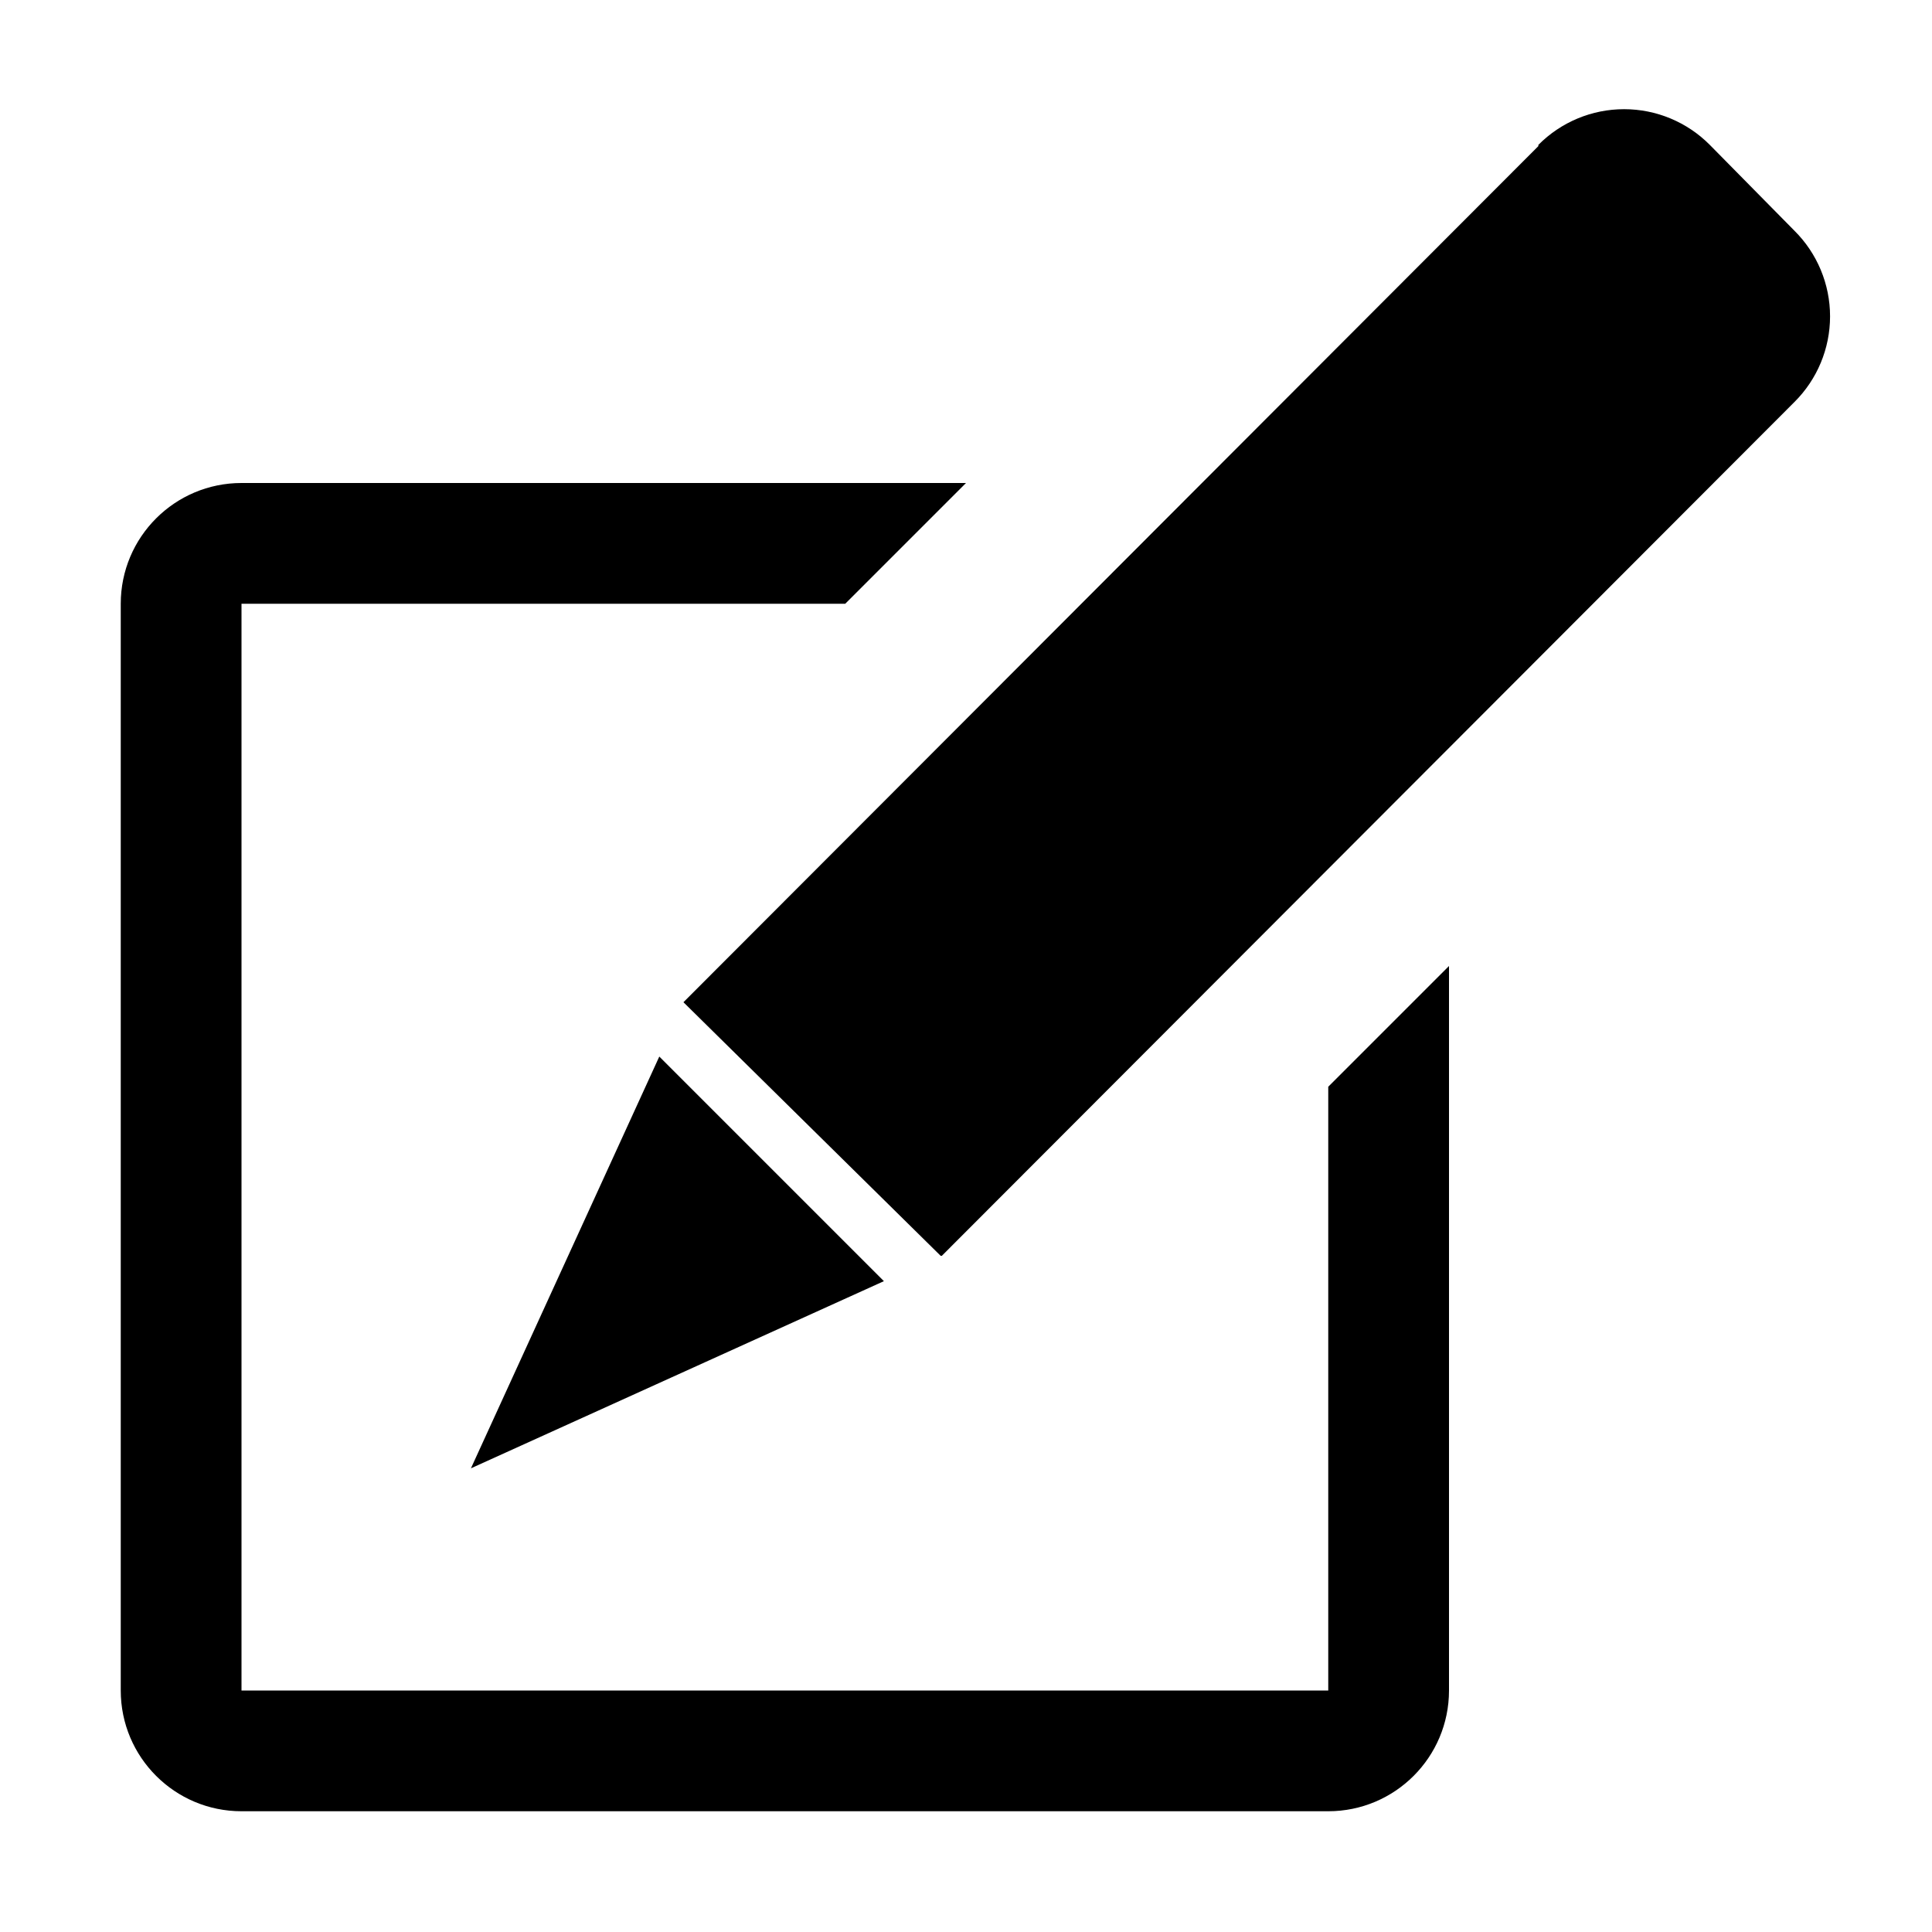
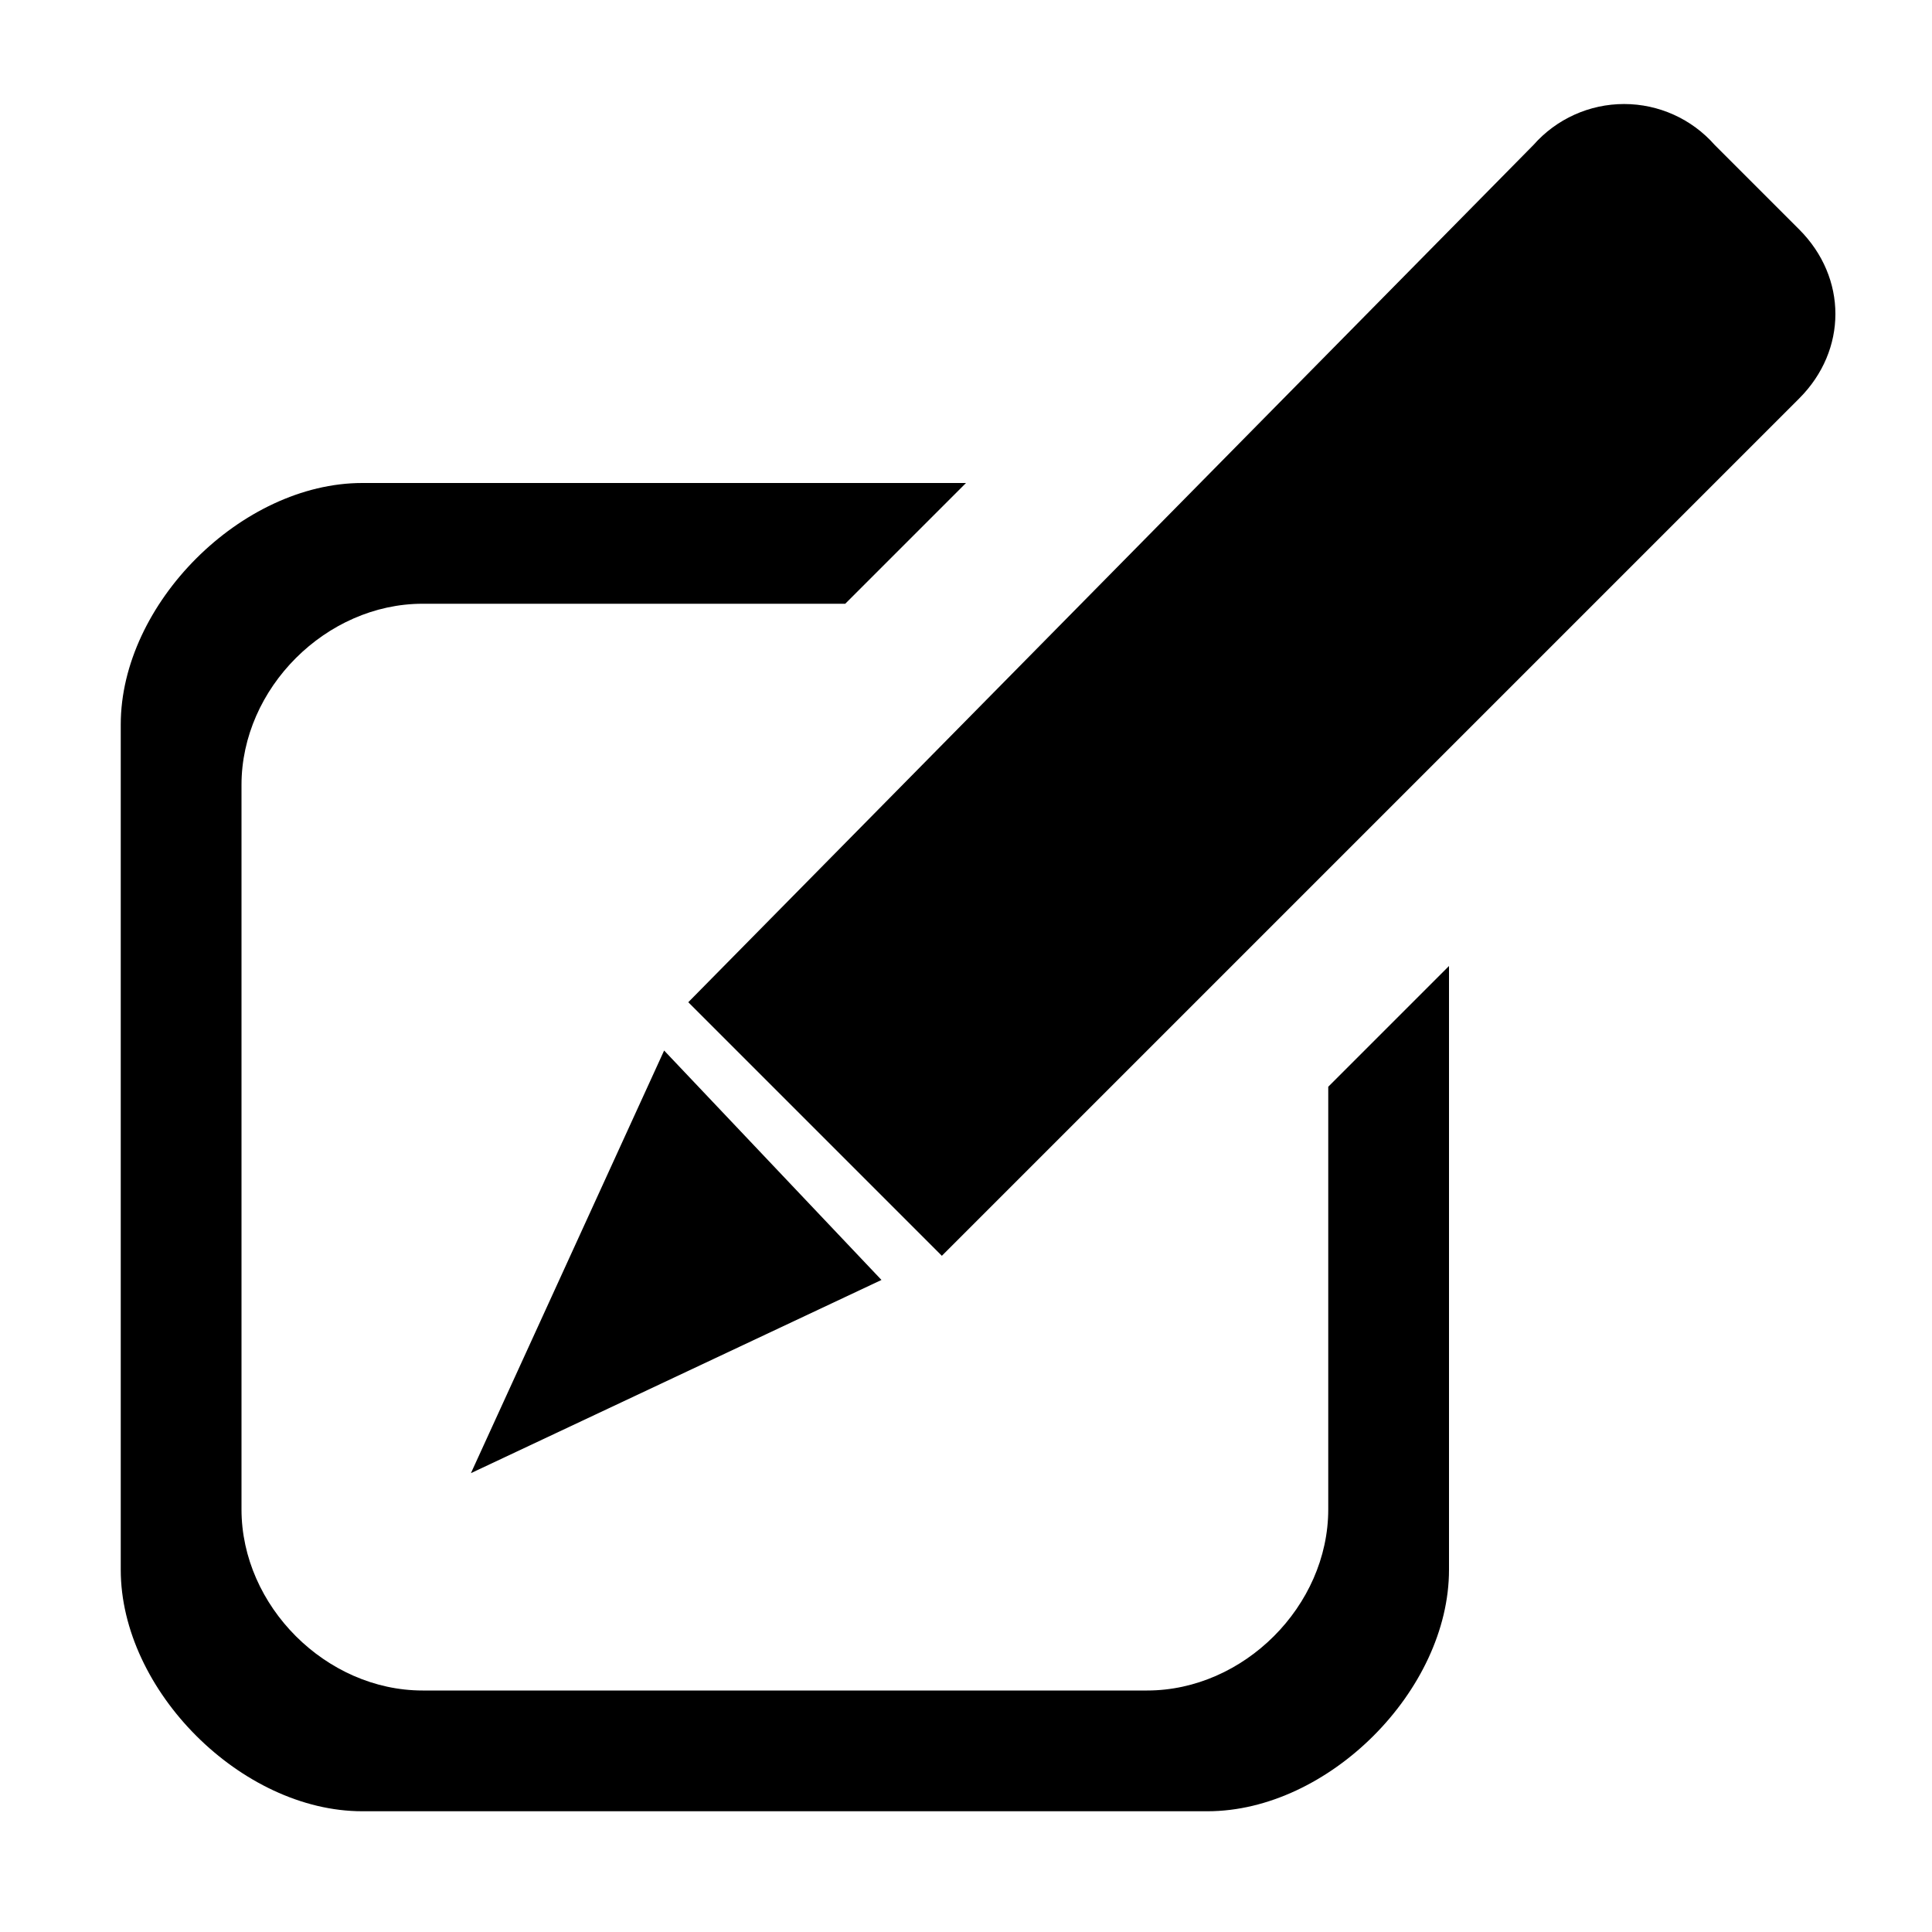
<svg xmlns="http://www.w3.org/2000/svg" id="icon_edit" viewBox="0 0 16 16">
-   <path d="M12.74 1.2a1 1 0 0 1 1.42 0l.7.71a1 1 0 0 1 0 1.42L7.8 10.4h-.01L5.66 8.3l.01-.01 7.07-7.08ZM5.46 8.75 3.9 12.16l3.42-1.55-1.86-1.86Z" />
-   <path d="M8 4H2a1 1 0 0 0-1 1v9a1 1 0 0 0 1 1h9a1 1 0 0 0 1-1V8l-1 1v5H2V5h5l1-1Z" />
+   <path d="M12.7 1.2a1 1 0 0 1 1.5 0l.7.7c.4.4.4 1 0 1.4l-7.1 7.1-2.1-2.1 7-7.1ZM5.5 8.7l-1.6 3.5 3.4-1.6-1.8-1.9Z" />
+   <path d="M8 4H3C2 4 1 5 1 6v7c0 1 1 2 2 2h7c1 0 2-1 2-2V8l-1 1v3.5c0 .8-.7 1.5-1.5 1.5h-6c-.8 0-1.5-.7-1.5-1.5v-6C2 5.7 2.7 5 3.5 5H7l1-1Z" />
</svg>
